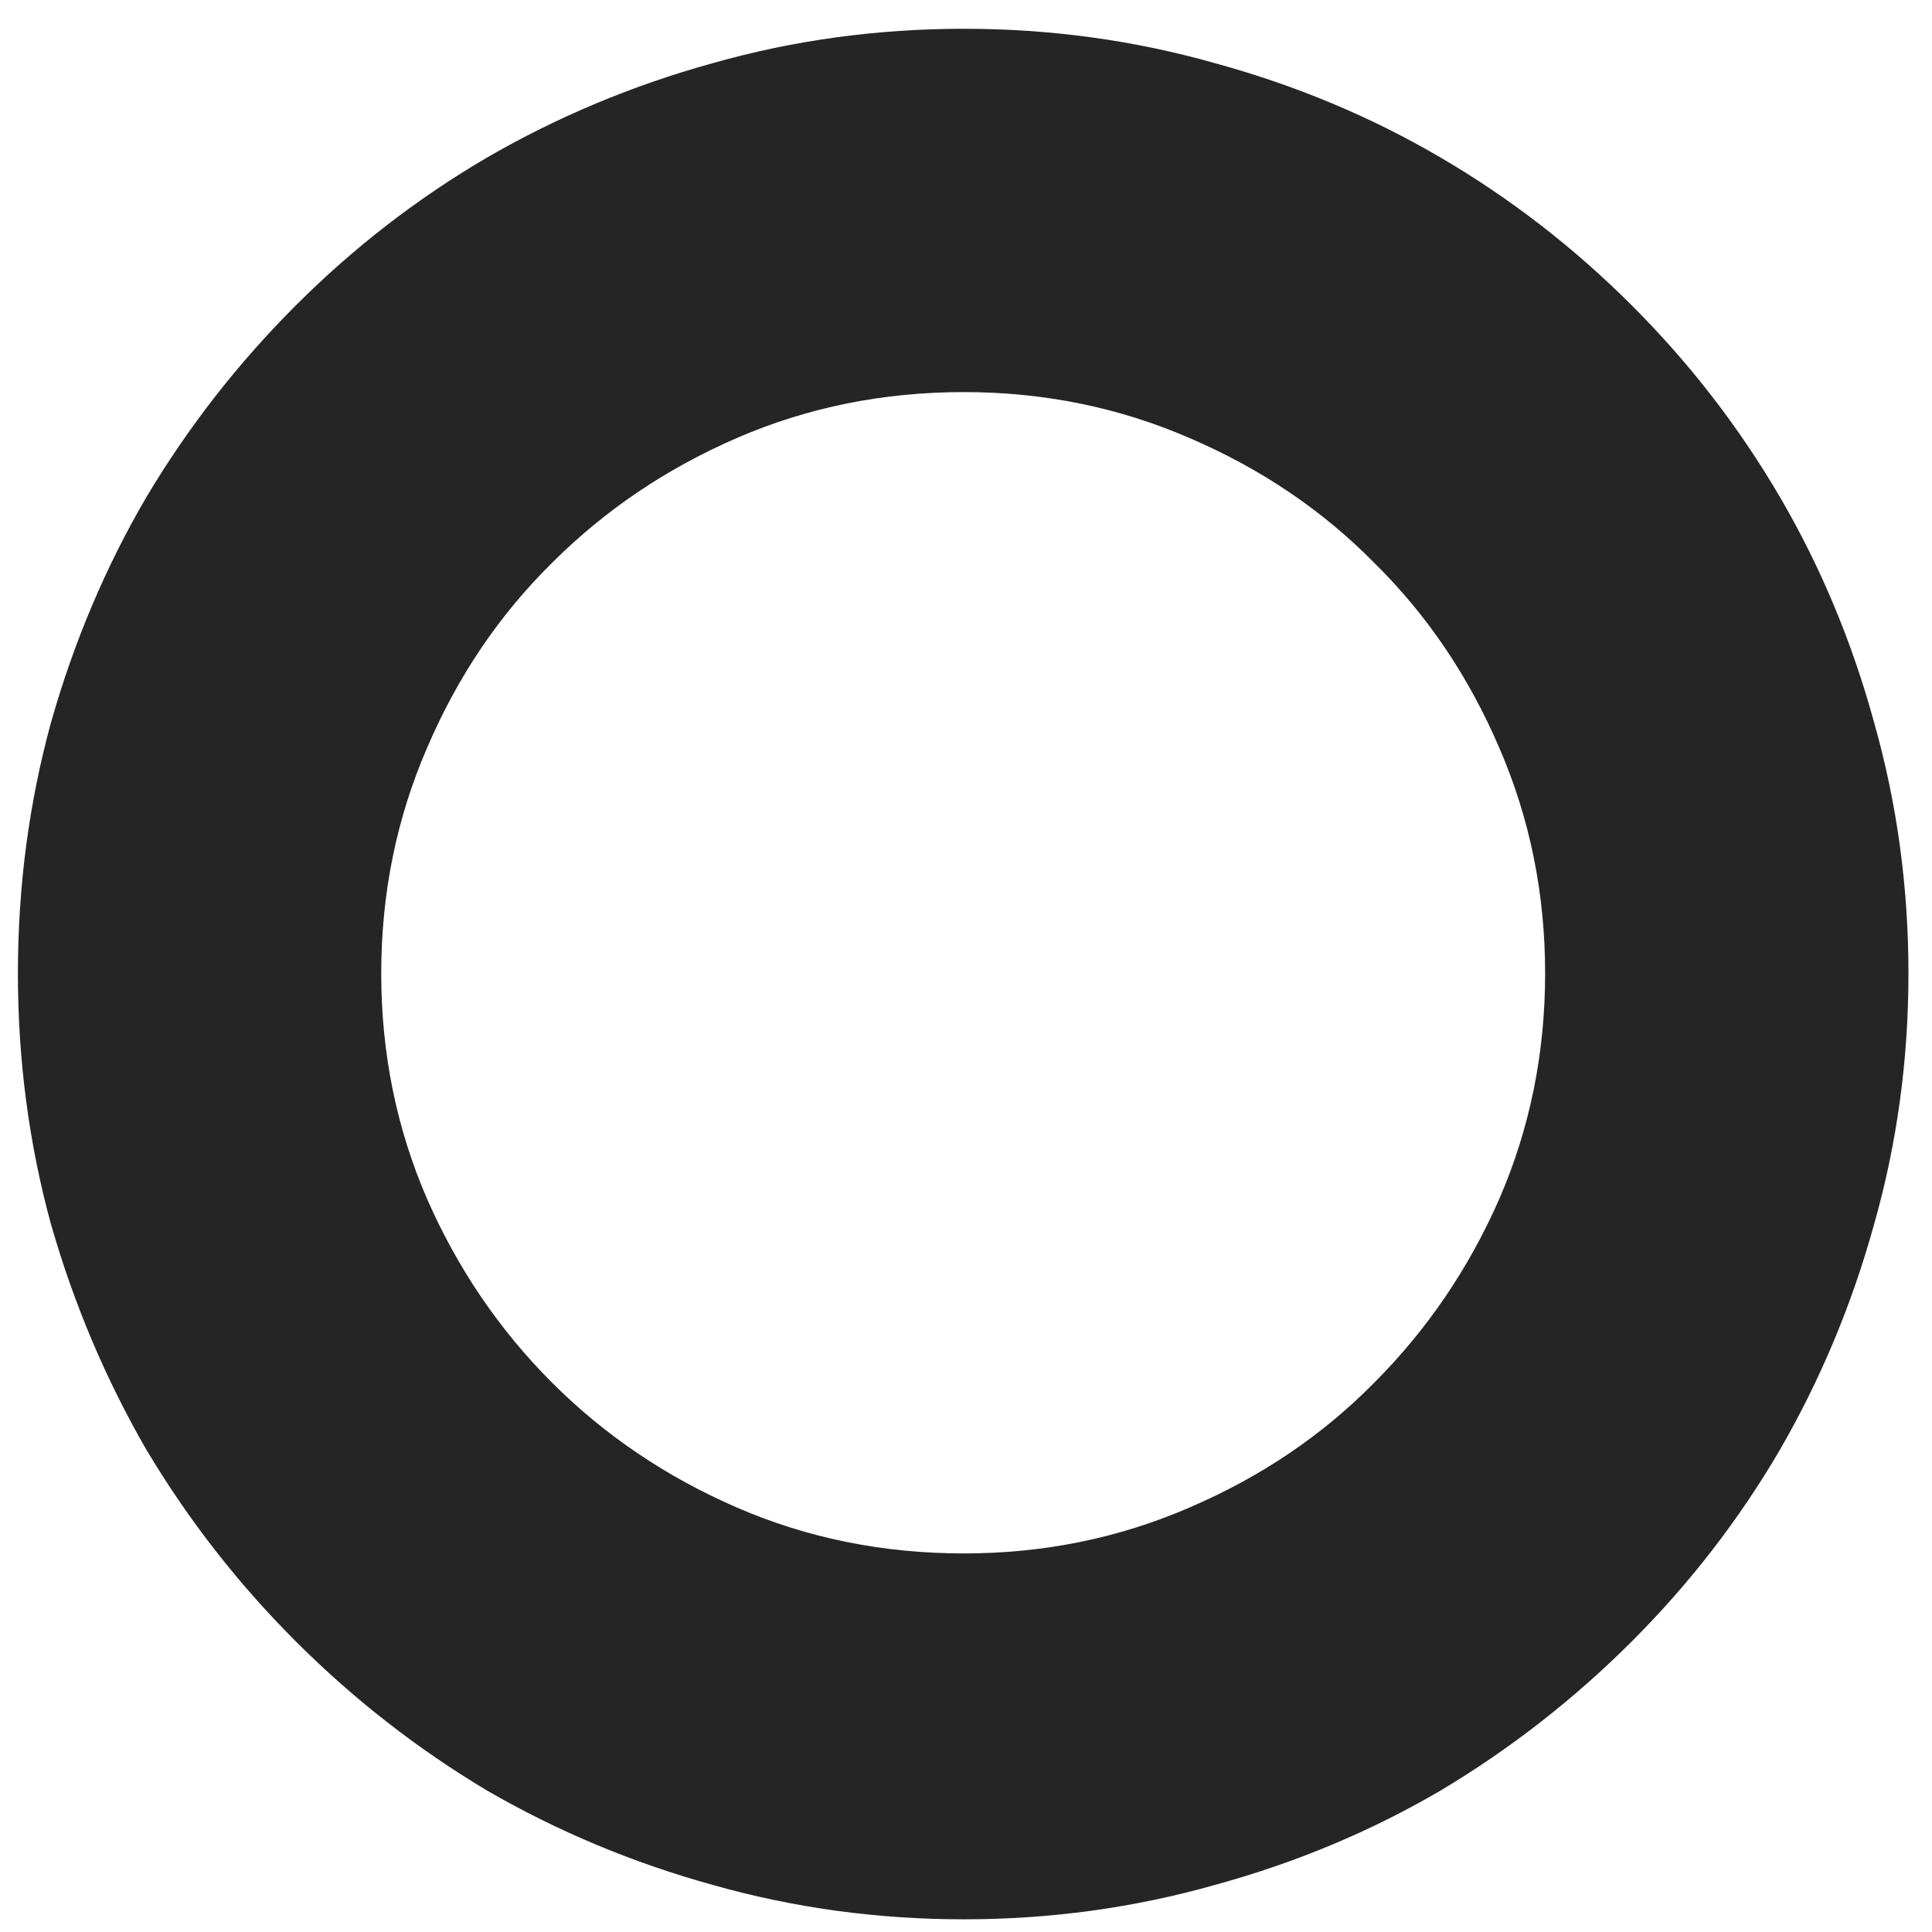
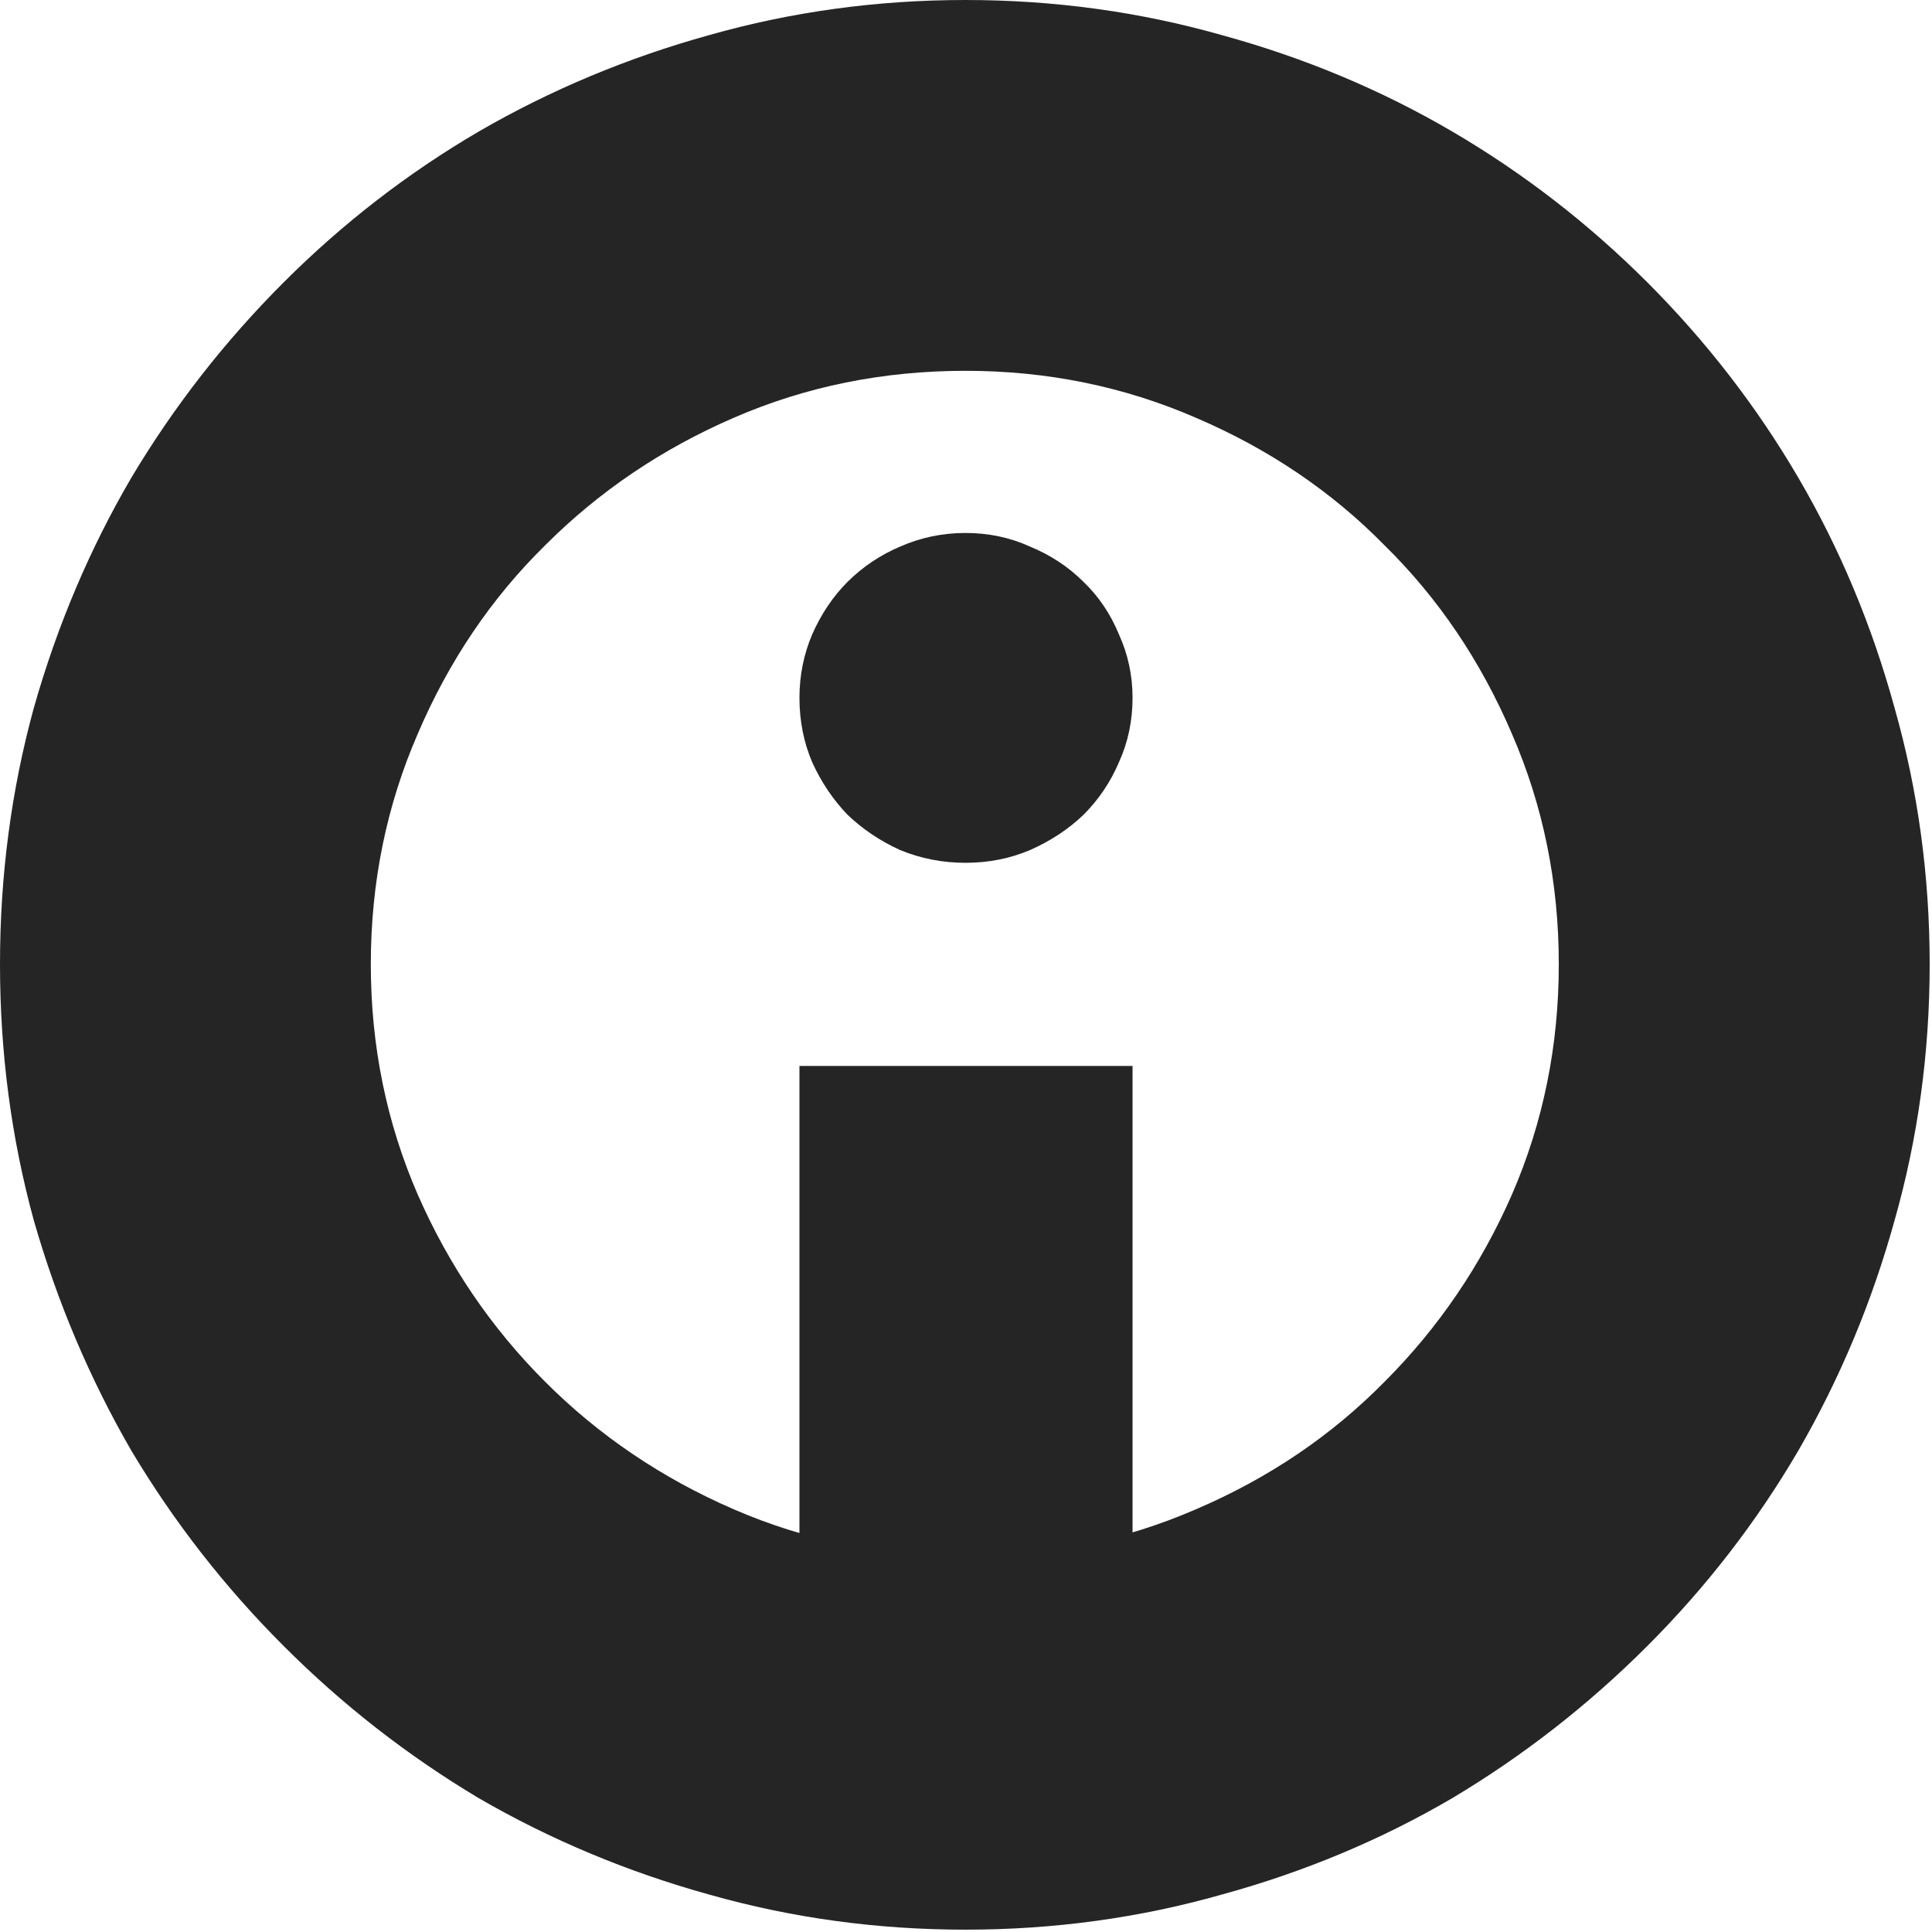
- <svg xmlns="http://www.w3.org/2000/svg" width="37" height="37" viewBox="0 0 37 37" fill="none">
-   <path d="M36.549 18.642C36.549 20.302 36.329 21.905 35.89 23.451C35.467 24.981 34.864 26.422 34.083 27.773C33.302 29.107 32.358 30.328 31.251 31.435C30.144 32.541 28.924 33.493 27.589 34.291C26.254 35.072 24.814 35.675 23.268 36.098C21.721 36.537 20.118 36.757 18.458 36.757C16.798 36.757 15.195 36.537 13.648 36.098C12.118 35.675 10.678 35.072 9.327 34.291C7.993 33.493 6.772 32.541 5.665 31.435C4.558 30.328 3.606 29.107 2.809 27.773C2.027 26.422 1.417 24.981 0.978 23.451C0.554 21.905 0.343 20.302 0.343 18.642C0.343 16.981 0.554 15.378 0.978 13.832C1.417 12.286 2.027 10.845 2.809 9.511C3.606 8.176 4.558 6.955 5.665 5.849C6.772 4.742 7.993 3.798 9.327 3.017C10.678 2.235 12.118 1.633 13.648 1.21C15.195 0.771 16.798 0.551 18.458 0.551C20.118 0.551 21.721 0.771 23.268 1.21C24.814 1.633 26.254 2.235 27.589 3.017C28.924 3.798 30.144 4.742 31.251 5.849C32.358 6.955 33.302 8.176 34.083 9.511C34.864 10.845 35.467 12.286 35.89 13.832C36.329 15.378 36.549 16.981 36.549 18.642ZM29.591 18.642C29.591 17.112 29.298 15.671 28.712 14.32C28.126 12.953 27.328 11.773 26.319 10.78C25.326 9.771 24.146 8.974 22.779 8.388C21.428 7.802 19.988 7.509 18.458 7.509C16.912 7.509 15.463 7.802 14.112 8.388C12.761 8.974 11.581 9.771 10.572 10.78C9.563 11.773 8.766 12.953 8.18 14.32C7.594 15.671 7.301 17.112 7.301 18.642C7.301 20.172 7.594 21.612 8.18 22.963C8.766 24.297 9.563 25.469 10.572 26.479C11.581 27.488 12.761 28.285 14.112 28.871C15.463 29.457 16.912 29.75 18.458 29.75C19.988 29.75 21.428 29.457 22.779 28.871C24.146 28.285 25.326 27.488 26.319 26.479C27.328 25.469 28.126 24.297 28.712 22.963C29.298 21.612 29.591 20.172 29.591 18.642Z" fill="#262525" />
+ <svg xmlns="http://www.w3.org/2000/svg" width="29" height="29" viewBox="0 0 29 29" fill="none">
+   <path d="M17 10.475C17 10.82 16.932 11.142 16.796 11.441C16.669 11.74 16.491 12.003 16.264 12.23C16.037 12.447 15.769 12.624 15.46 12.76C15.161 12.887 14.838 12.951 14.493 12.951C14.148 12.951 13.821 12.887 13.512 12.76C13.213 12.624 12.949 12.447 12.722 12.23C12.504 12.003 12.327 11.74 12.191 11.441C12.064 11.142 12 10.82 12 10.475C12 10.14 12.064 9.822 12.191 9.523C12.327 9.215 12.504 8.952 12.722 8.734C12.949 8.508 13.213 8.331 13.512 8.204C13.821 8.068 14.148 8 14.493 8C14.838 8 15.161 8.068 15.46 8.204C15.769 8.331 16.037 8.508 16.264 8.734C16.491 8.952 16.669 9.215 16.796 9.523C16.932 9.822 17 10.14 17 10.475ZM17 25.059H12V22V16H17V21.125V25.059Z" fill="#262525" />
+   <path d="M28.965 14.473C28.965 15.801 28.789 17.083 28.438 18.32C28.099 19.544 27.617 20.697 26.992 21.777C26.367 22.845 25.612 23.822 24.727 24.707C23.841 25.593 22.865 26.354 21.797 26.992C20.729 27.617 19.577 28.099 18.34 28.438C17.103 28.789 15.82 28.965 14.492 28.965C13.164 28.965 11.882 28.789 10.645 28.438C9.421 28.099 8.268 27.617 7.188 26.992C6.12 26.354 5.143 25.593 4.258 24.707C3.372 23.822 2.611 22.845 1.973 21.777C1.348 20.697 0.859 19.544 0.508 18.32C0.169 17.083 0 15.801 0 14.473C0 13.145 0.169 11.862 0.508 10.625C0.859 9.388 1.348 8.236 1.973 7.168C2.611 6.1 3.372 5.124 4.258 4.238C5.143 3.353 6.12 2.598 7.188 1.973C8.268 1.348 9.421 0.866 10.645 0.527C11.882 0.176 13.164 0 14.492 0C15.82 0 17.103 0.176 18.34 0.527C19.577 0.866 20.729 1.348 21.797 1.973C22.865 2.598 23.841 3.353 24.727 4.238C25.612 5.124 26.367 6.1 26.992 7.168C27.617 8.236 28.099 9.388 28.438 10.625C28.789 11.862 28.965 13.145 28.965 14.473ZM23.398 14.473C23.398 13.249 23.164 12.096 22.695 11.016C22.227 9.922 21.589 8.978 20.781 8.184C19.987 7.376 19.043 6.738 17.949 6.27C16.869 5.801 15.716 5.566 14.492 5.566C13.255 5.566 12.096 5.801 11.016 6.27C9.935 6.738 8.991 7.376 8.184 8.184C7.376 8.978 6.738 9.922 6.27 11.016C5.801 12.096 5.566 13.249 5.566 14.473C5.566 15.697 5.801 16.849 6.27 17.93C6.738 18.997 7.376 19.935 8.184 20.742C8.991 21.549 9.935 22.188 11.016 22.656C12.096 23.125 13.255 23.359 14.492 23.359C15.716 23.359 16.869 23.125 17.949 22.656C19.043 22.188 19.987 21.549 20.781 20.742C21.589 19.935 22.227 18.997 22.695 17.93C23.164 16.849 23.398 15.697 23.398 14.473Z" fill="#262525" />
</svg>
